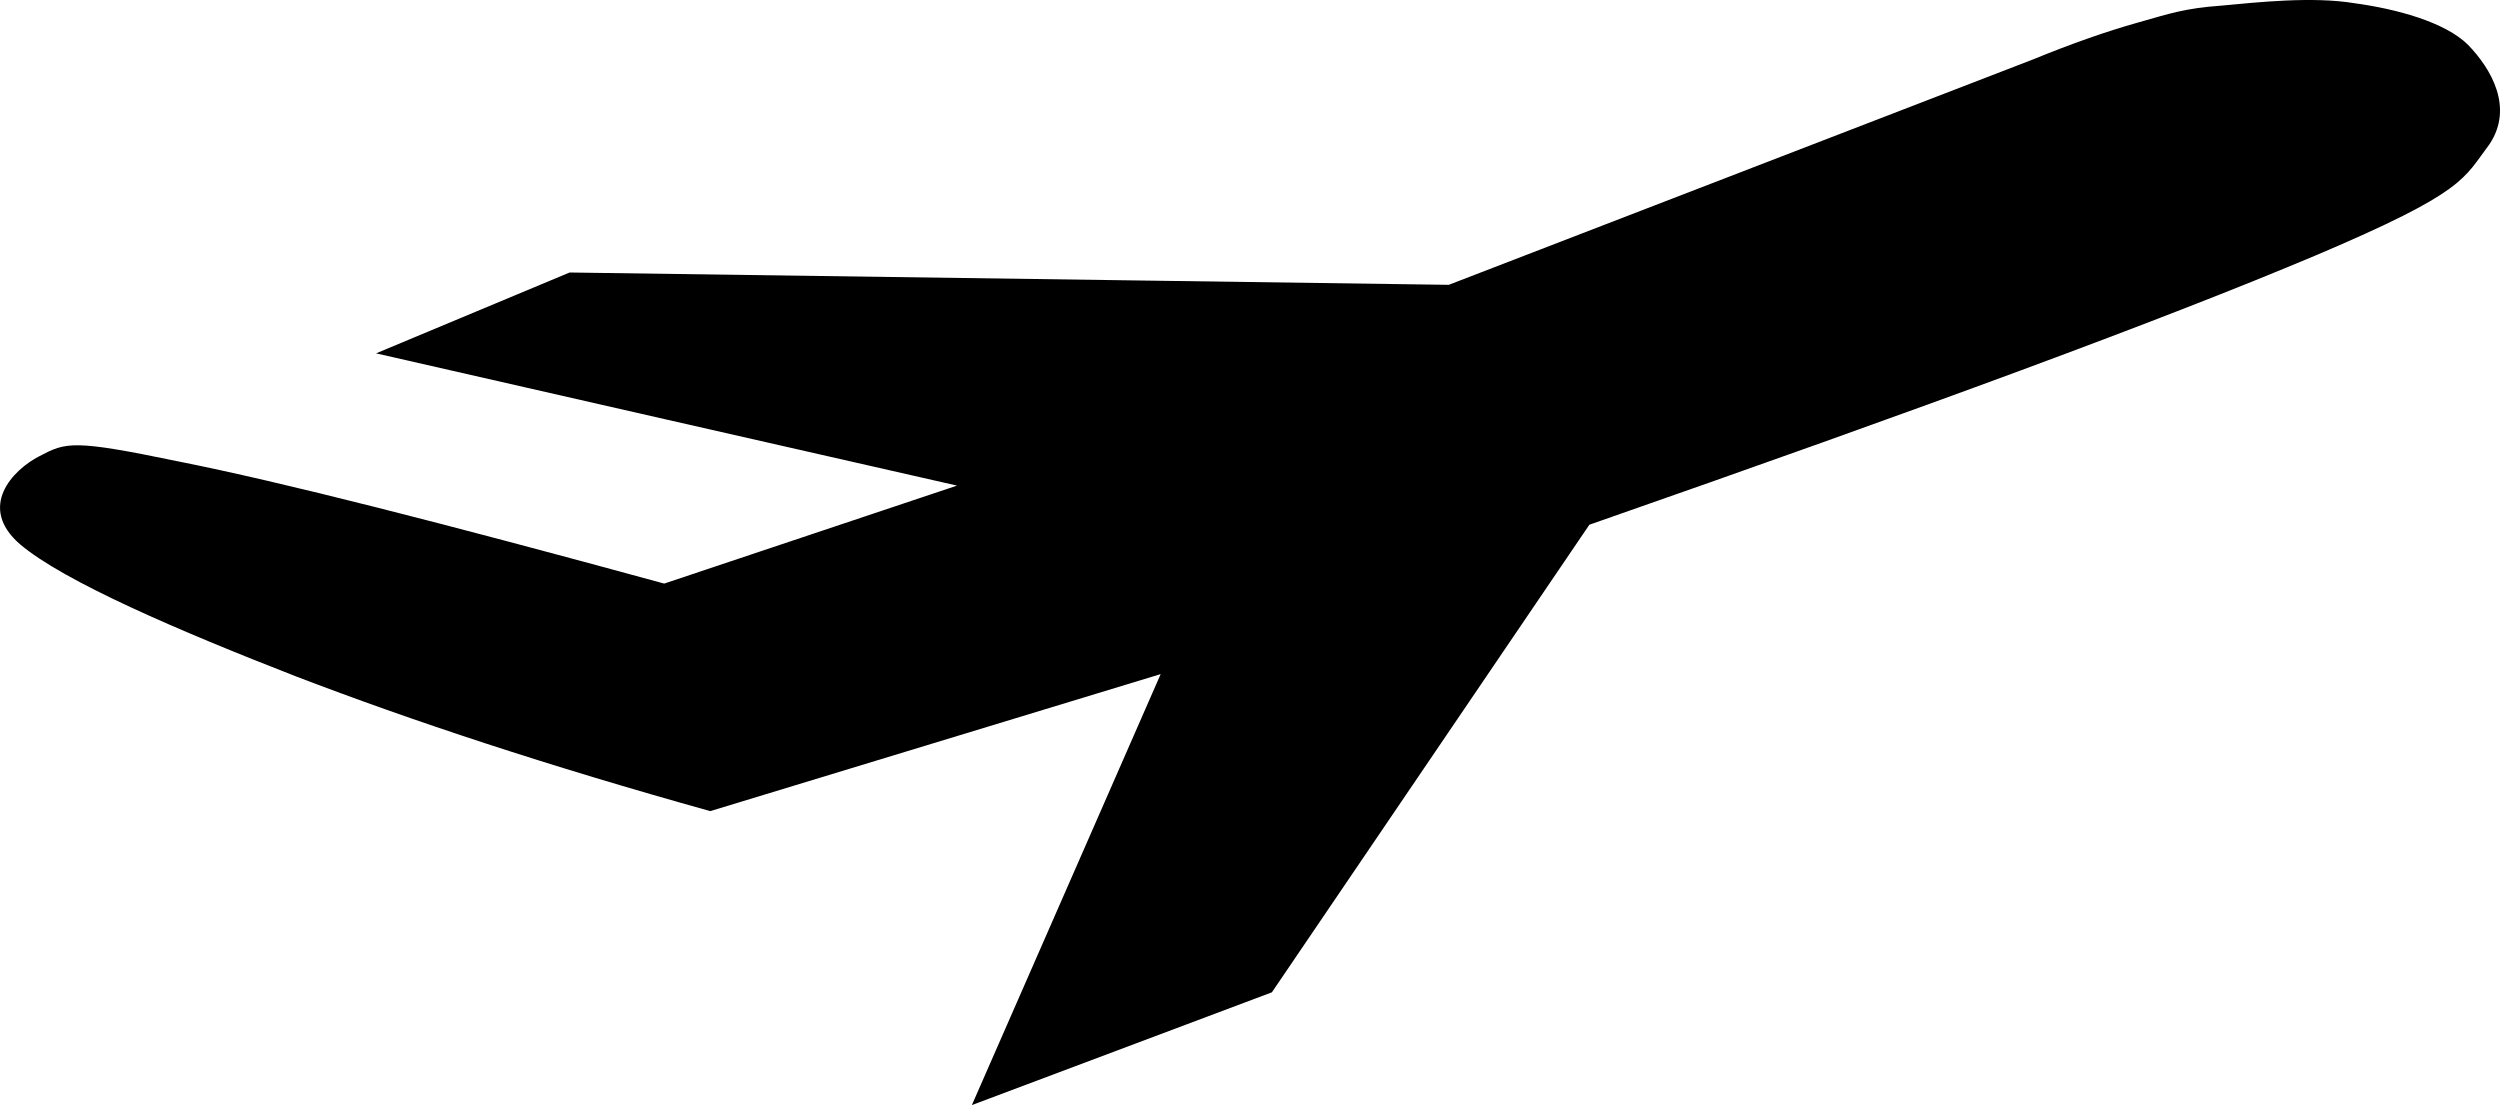
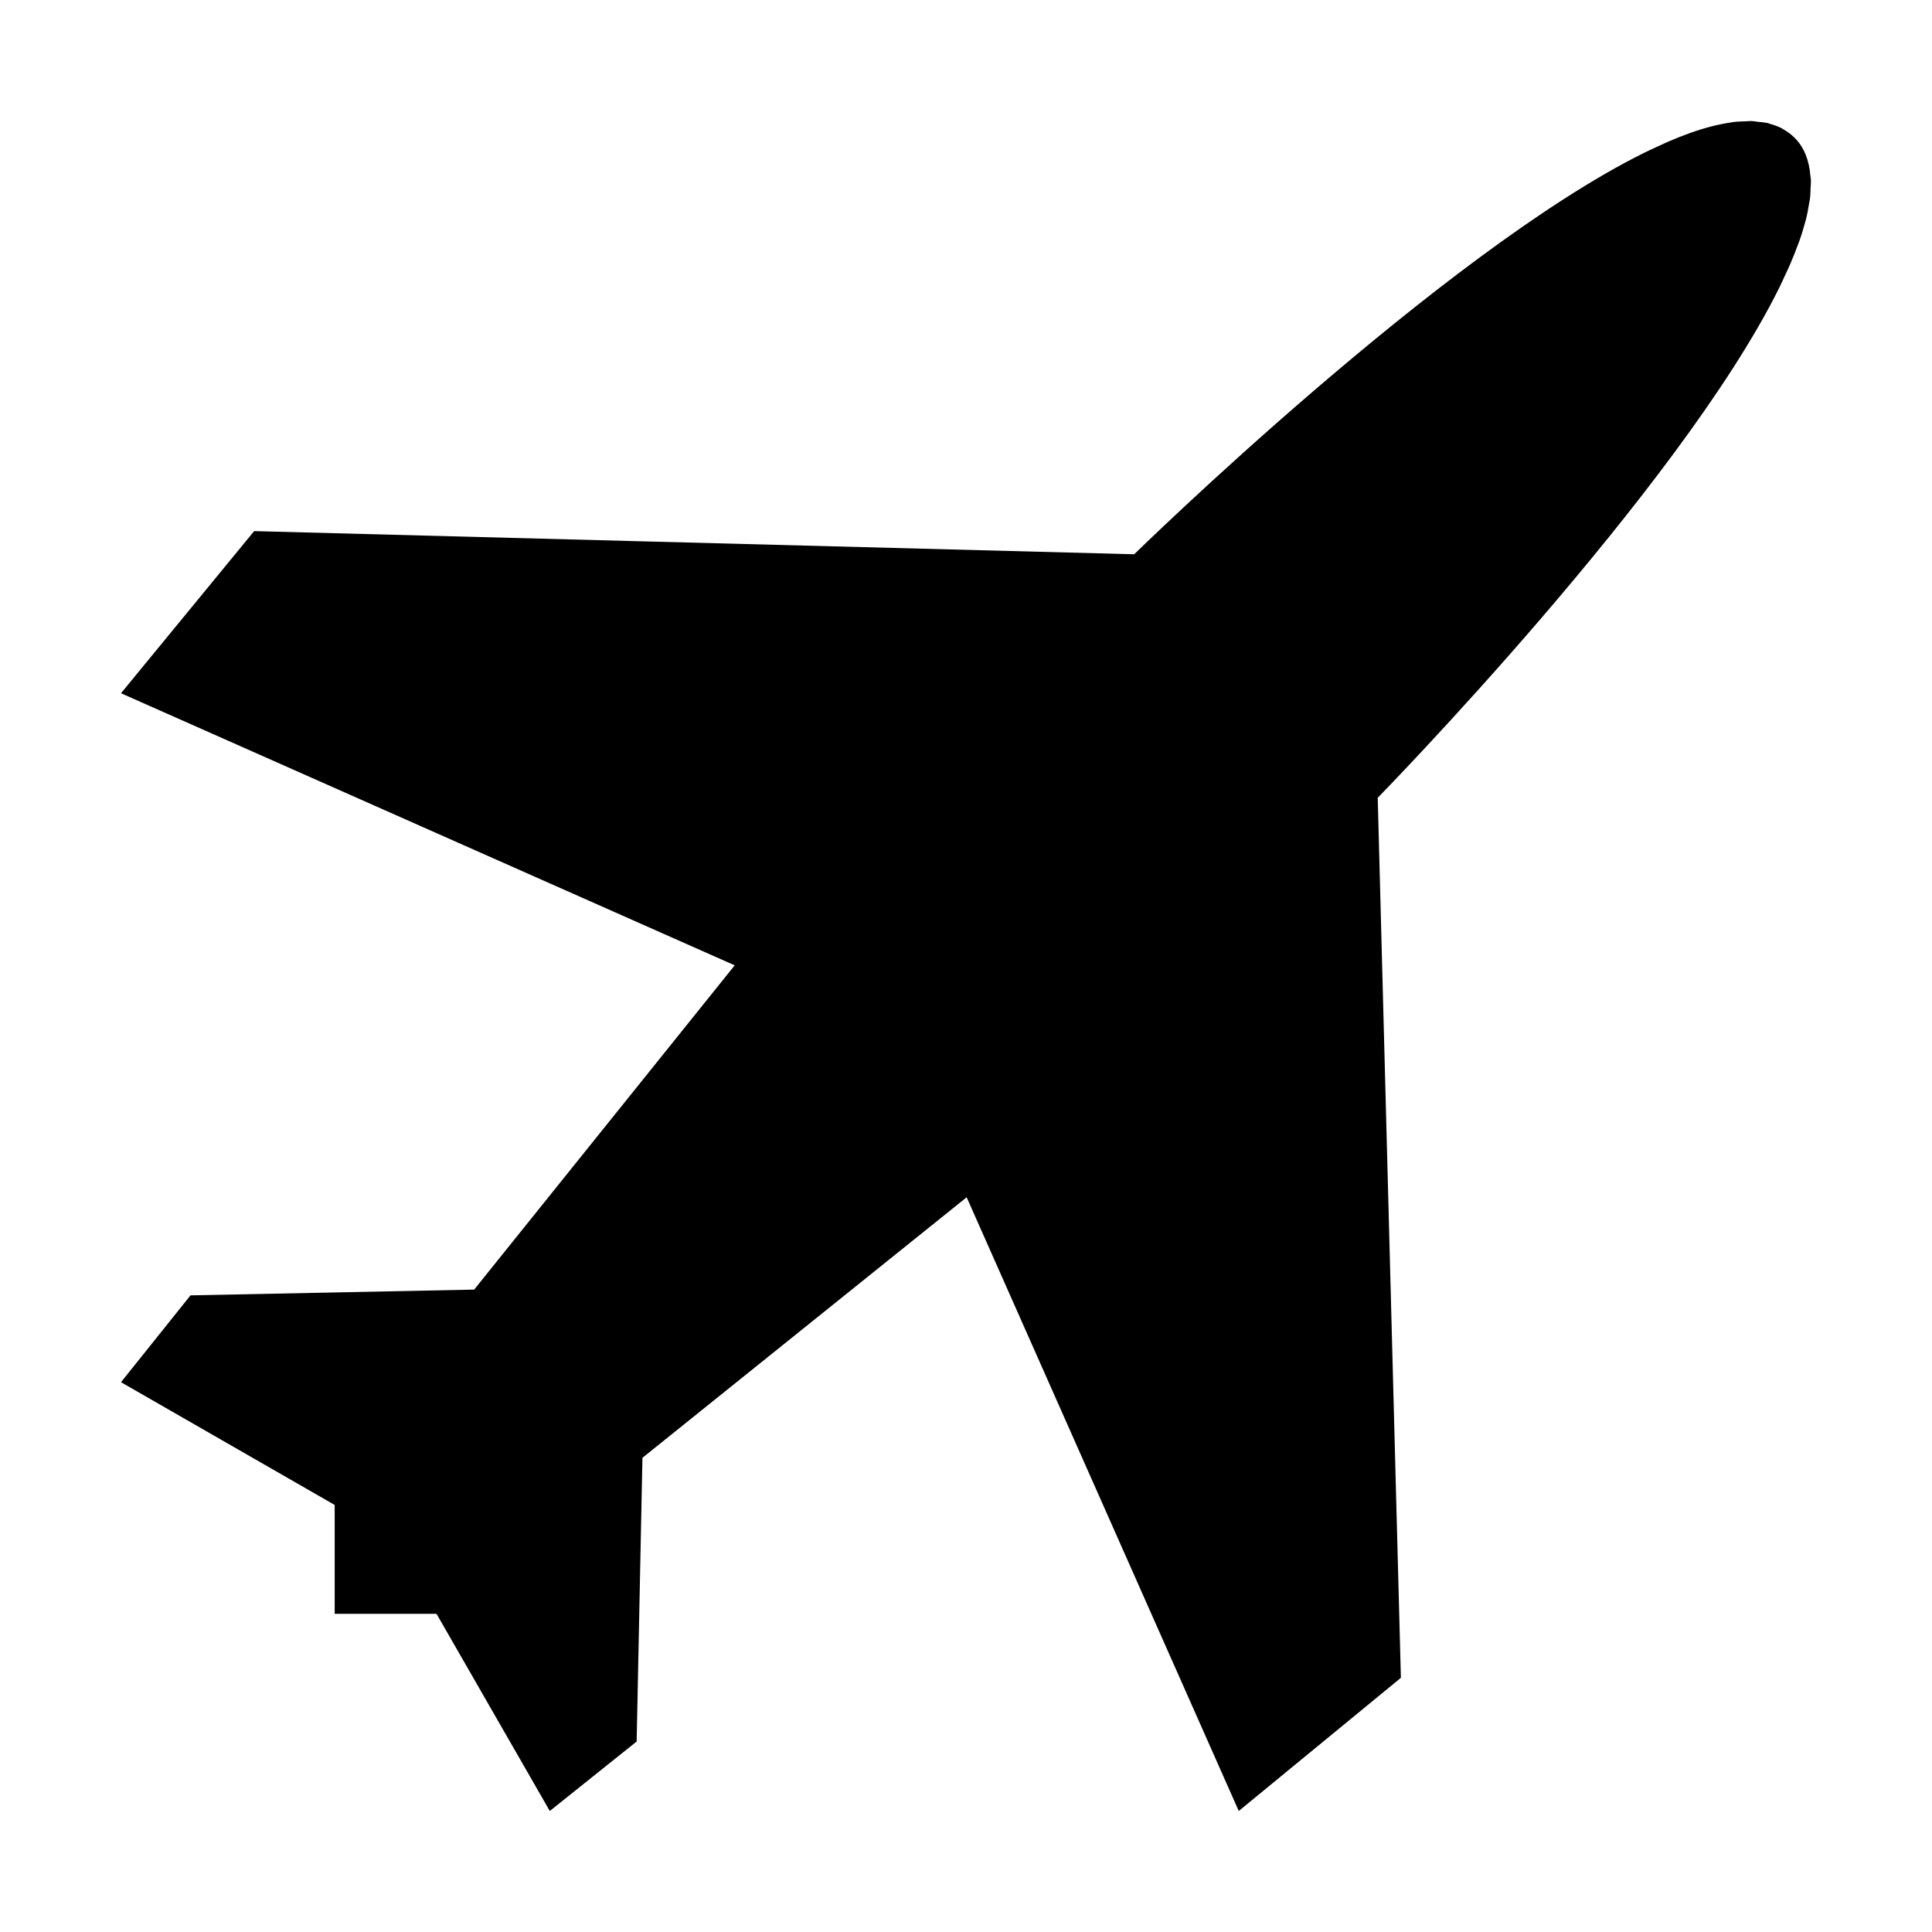
- <svg xmlns="http://www.w3.org/2000/svg" version="1.1" id="Layer_1" x="0px" y="0px" width="100px" height="44.203px" viewBox="0 0 100 44.203" enable-background="new 0 0 100 44.203" xml:space="preserve">
-   <path d="M15.042,14.134l7.742-3.234l35.167,0.493l23.344-9.006l0,0c1.576-0.645,2.959-1.13,4.229-1.487  c1.262-0.356,1.854-0.568,3.322-0.674c1.441-0.134,3.647-0.376,5.328-0.098c1.643,0.223,3.628,0.744,4.555,1.673  c0.929,0.963,1.823,2.508,0.851,3.967c-1.052,1.389-0.927,1.892-6.951,4.448c-6.093,2.57-15.591,6.072-29.054,10.773l0,0  L50.875,39.693l-12,4.51l7.552-17.239L28.41,32.445l0,0c-6.501-1.813-11.926-3.609-16.566-5.387  c-4.659-1.814-9.3-3.803-11.047-5.291c-1.708-1.484-0.295-2.971,0.783-3.522c1.062-0.557,1.327-0.666,5.52,0.205  c4.218,0.838,10.598,2.472,19.468,4.893l0,0l11.714-3.919l0,0C30.537,17.667,22.793,15.902,15.042,14.134L15.042,14.134z" />
+ <svg xmlns="http://www.w3.org/2000/svg" version="1.1" x="0px" y="0px" width="100px" height="100px" viewBox="0 0 100 100" enable-background="new 0 0 100 100" xml:space="preserve">
+   <g id="Layer_1" display="none">
+     <path display="inline" d="M94.5,49.652c0-7.82-5.021-14.452-12.007-16.893C77.999,19.133,65.152,9.267,50.039,9.267   c-15.101,0-27.937,9.85-32.442,23.46C10.563,35.142,5.5,41.8,5.5,49.652c0,9.889,8.018,17.906,17.907,17.906V34.877   c3.625-11.252,14.19-19.417,26.632-19.417c12.356,0,22.861,8.055,26.557,19.187v30.689c-1.275,2.689-8.779,17.57-18.696,18.038   c-0.77-2.094-2.764-3.595-5.125-3.595c-3.023,0-5.477,2.451-5.477,5.477c0,3.024,2.453,5.478,5.477,5.478   c2.378,0,4.382-1.523,5.139-3.641c11.82-0.424,20.026-15.97,21.884-19.837C88.155,65.746,94.5,58.446,94.5,49.652z" />
+   </g>
+   <g id="Layer_2">
+     <path d="M93.705,9.099c-0.064-0.79-0.313-1.464-0.818-1.969c-0.003-0.004-0.009-0.006-0.012-0.01   c-0.002-0.002-0.003-0.005-0.005-0.007c-0.167-0.167-0.358-0.3-0.56-0.416c-0.017-0.01-0.029-0.026-0.046-0.035   c-0.204-0.112-0.428-0.191-0.661-0.255c-0.027-0.009-0.052-0.022-0.08-0.03c-0.169-0.041-0.354-0.054-0.536-0.072   c-0.11-0.012-0.212-0.036-0.326-0.04c-0.107-0.003-0.228,0.013-0.34,0.016c-0.207,0.007-0.412,0.01-0.632,0.039   c-0.04,0.005-0.084,0.018-0.124,0.023c-0.643,0.094-1.334,0.273-2.074,0.536c-0.001,0-0.001,0-0.003,0.001   c-0.383,0.136-0.776,0.292-1.181,0.468c-0.135,0.058-0.276,0.129-0.416,0.191c-0.262,0.121-0.522,0.237-0.793,0.372   c-10.45,5.178-26.393,20.778-26.393,20.778l-45.55-1.199l-6.892,8.392l31.765,14.084L24.543,66.749L9.86,67.048l-3.597,4.494   l11.06,6.354v5.635h5.271l5.863,10.205l4.496-3.596l0.3-14.684L50.034,61.97l14.084,31.766l8.392-6.893l-1.199-45.55   c0,0,15.609-15.949,20.782-26.398c0.116-0.236,0.217-0.463,0.324-0.693c0.078-0.172,0.167-0.349,0.238-0.517   c0.161-0.372,0.303-0.733,0.431-1.087c0.012-0.032,0.025-0.065,0.038-0.096c0.132-0.372,0.241-0.731,0.332-1.079   c0.005-0.019,0.011-0.038,0.017-0.056c0.075-0.297,0.126-0.578,0.169-0.856c0.011-0.067,0.031-0.14,0.039-0.206   c0.027-0.192,0.027-0.368,0.033-0.55c0.008-0.14,0.025-0.287,0.021-0.421C93.732,9.252,93.713,9.18,93.705,9.099z" />
+   </g>
</svg>
